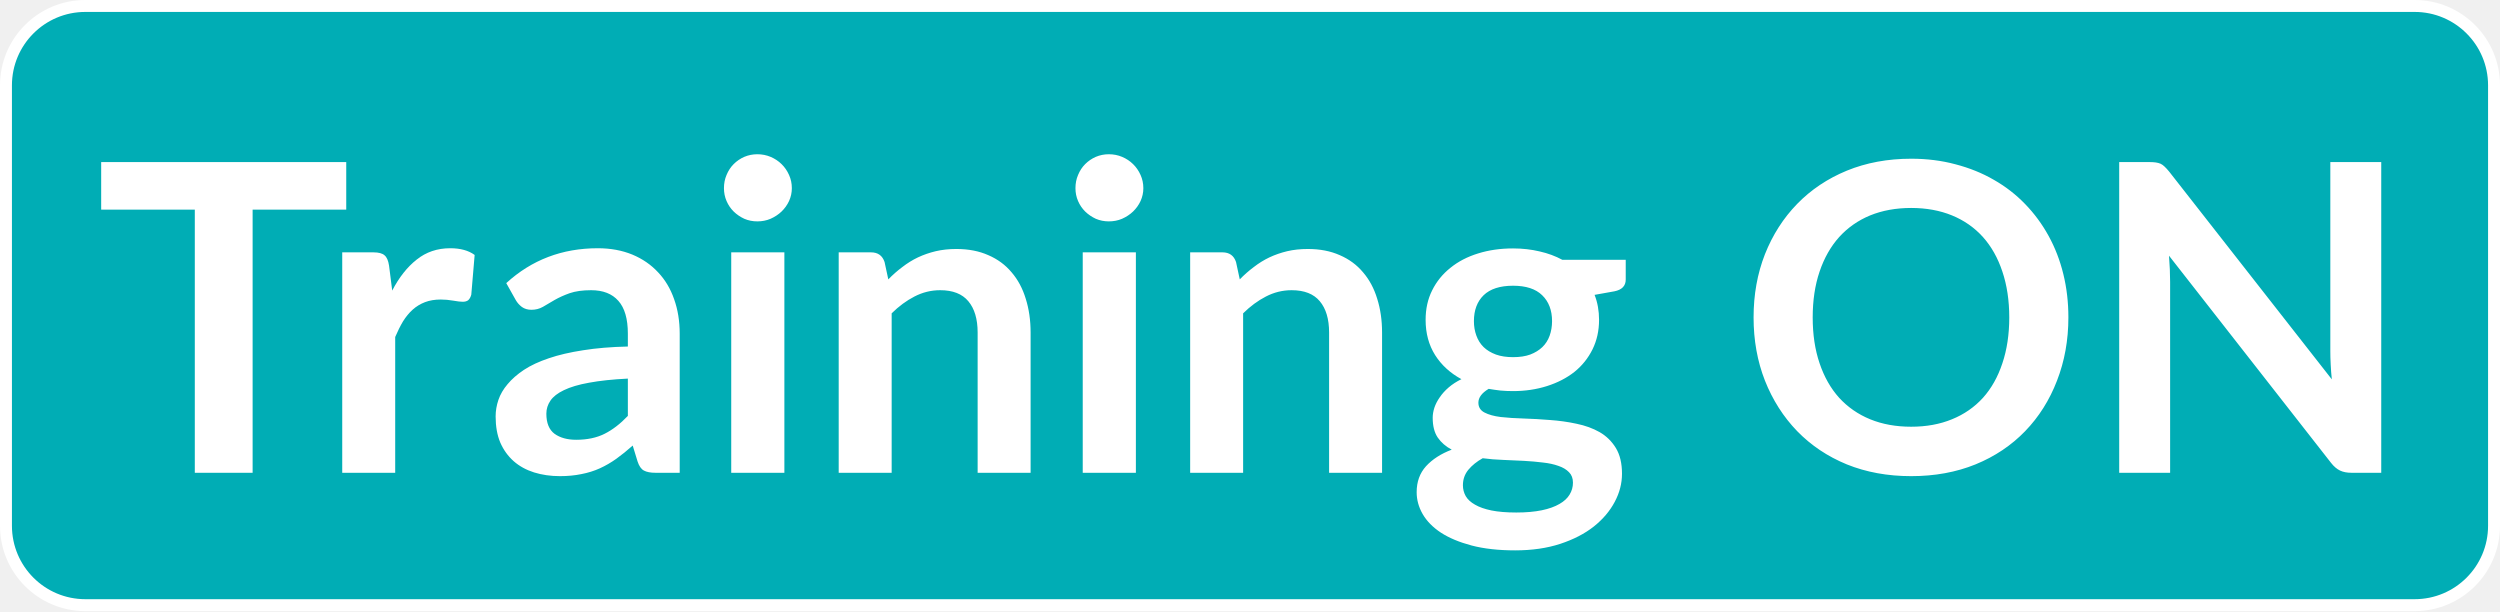
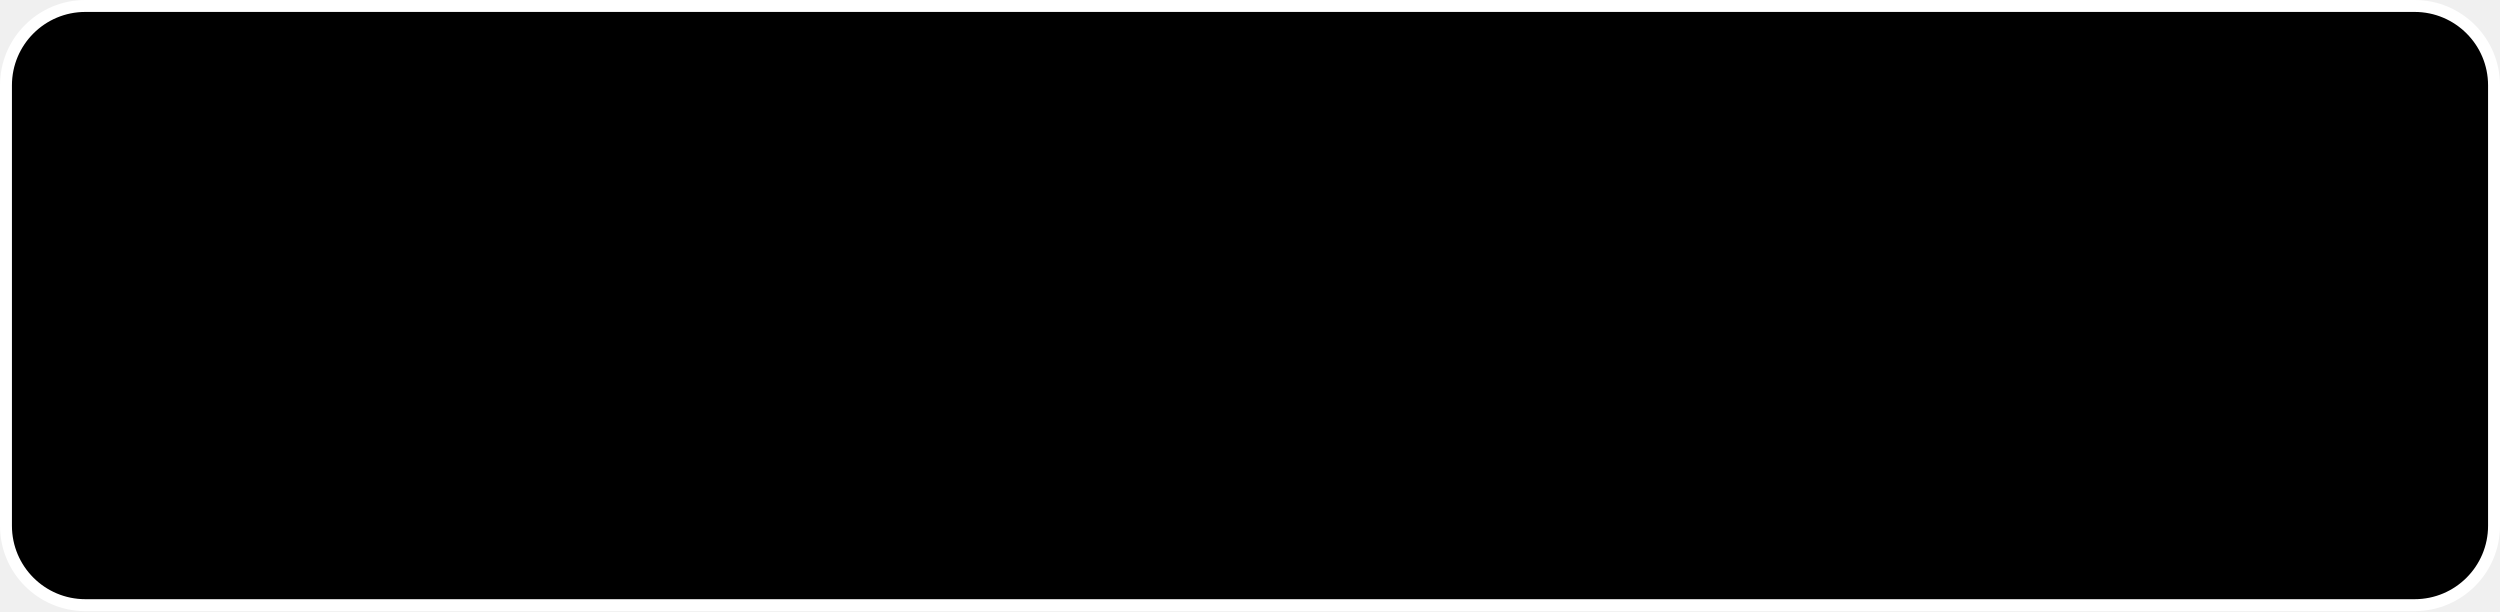
<svg xmlns="http://www.w3.org/2000/svg" id="Ebene_2" data-name="Ebene 2" viewBox="0 0 209.45 51.2">
  <defs>
    <style>
      .cls-1 {
-         fill: #00ADB5;
+         fill: var(--primary-teal, var(--beat-first, #00A0A0));
        stroke: #fff;
        stroke-miterlimit: 10;
      }

      .cls-2 {
        letter-spacing: 0em;
      }

      .cls-3 {
        letter-spacing: -.08em;
      }

      .cls-4 {
        letter-spacing: -.01em;
      }

      .cls-5 {
-         fill: #fff;
+         fill: var(--primary-teal, var(--beat-first, #00A0A0));
        font-family: Lato-Bold, Lato;
        font-size: 36px;
        font-weight: 700;
      }
    </style>
  </defs>
  <g id="Export">
    <rect class="cls-1" x=".5" y=".5" width="208.45" height="50.2" rx="6.65" ry="6.65" />
    <text class="cls-5" transform="translate(7.93 39.61)">
      <tspan class="cls-3" x="0" y="0">T</tspan>
      <tspan class="cls-4" x="18.54" y="0">r</tspan>
      <tspan class="cls-2" x="32.72" y="0">aining ON</tspan>
    </text>
  </g>
</svg>
